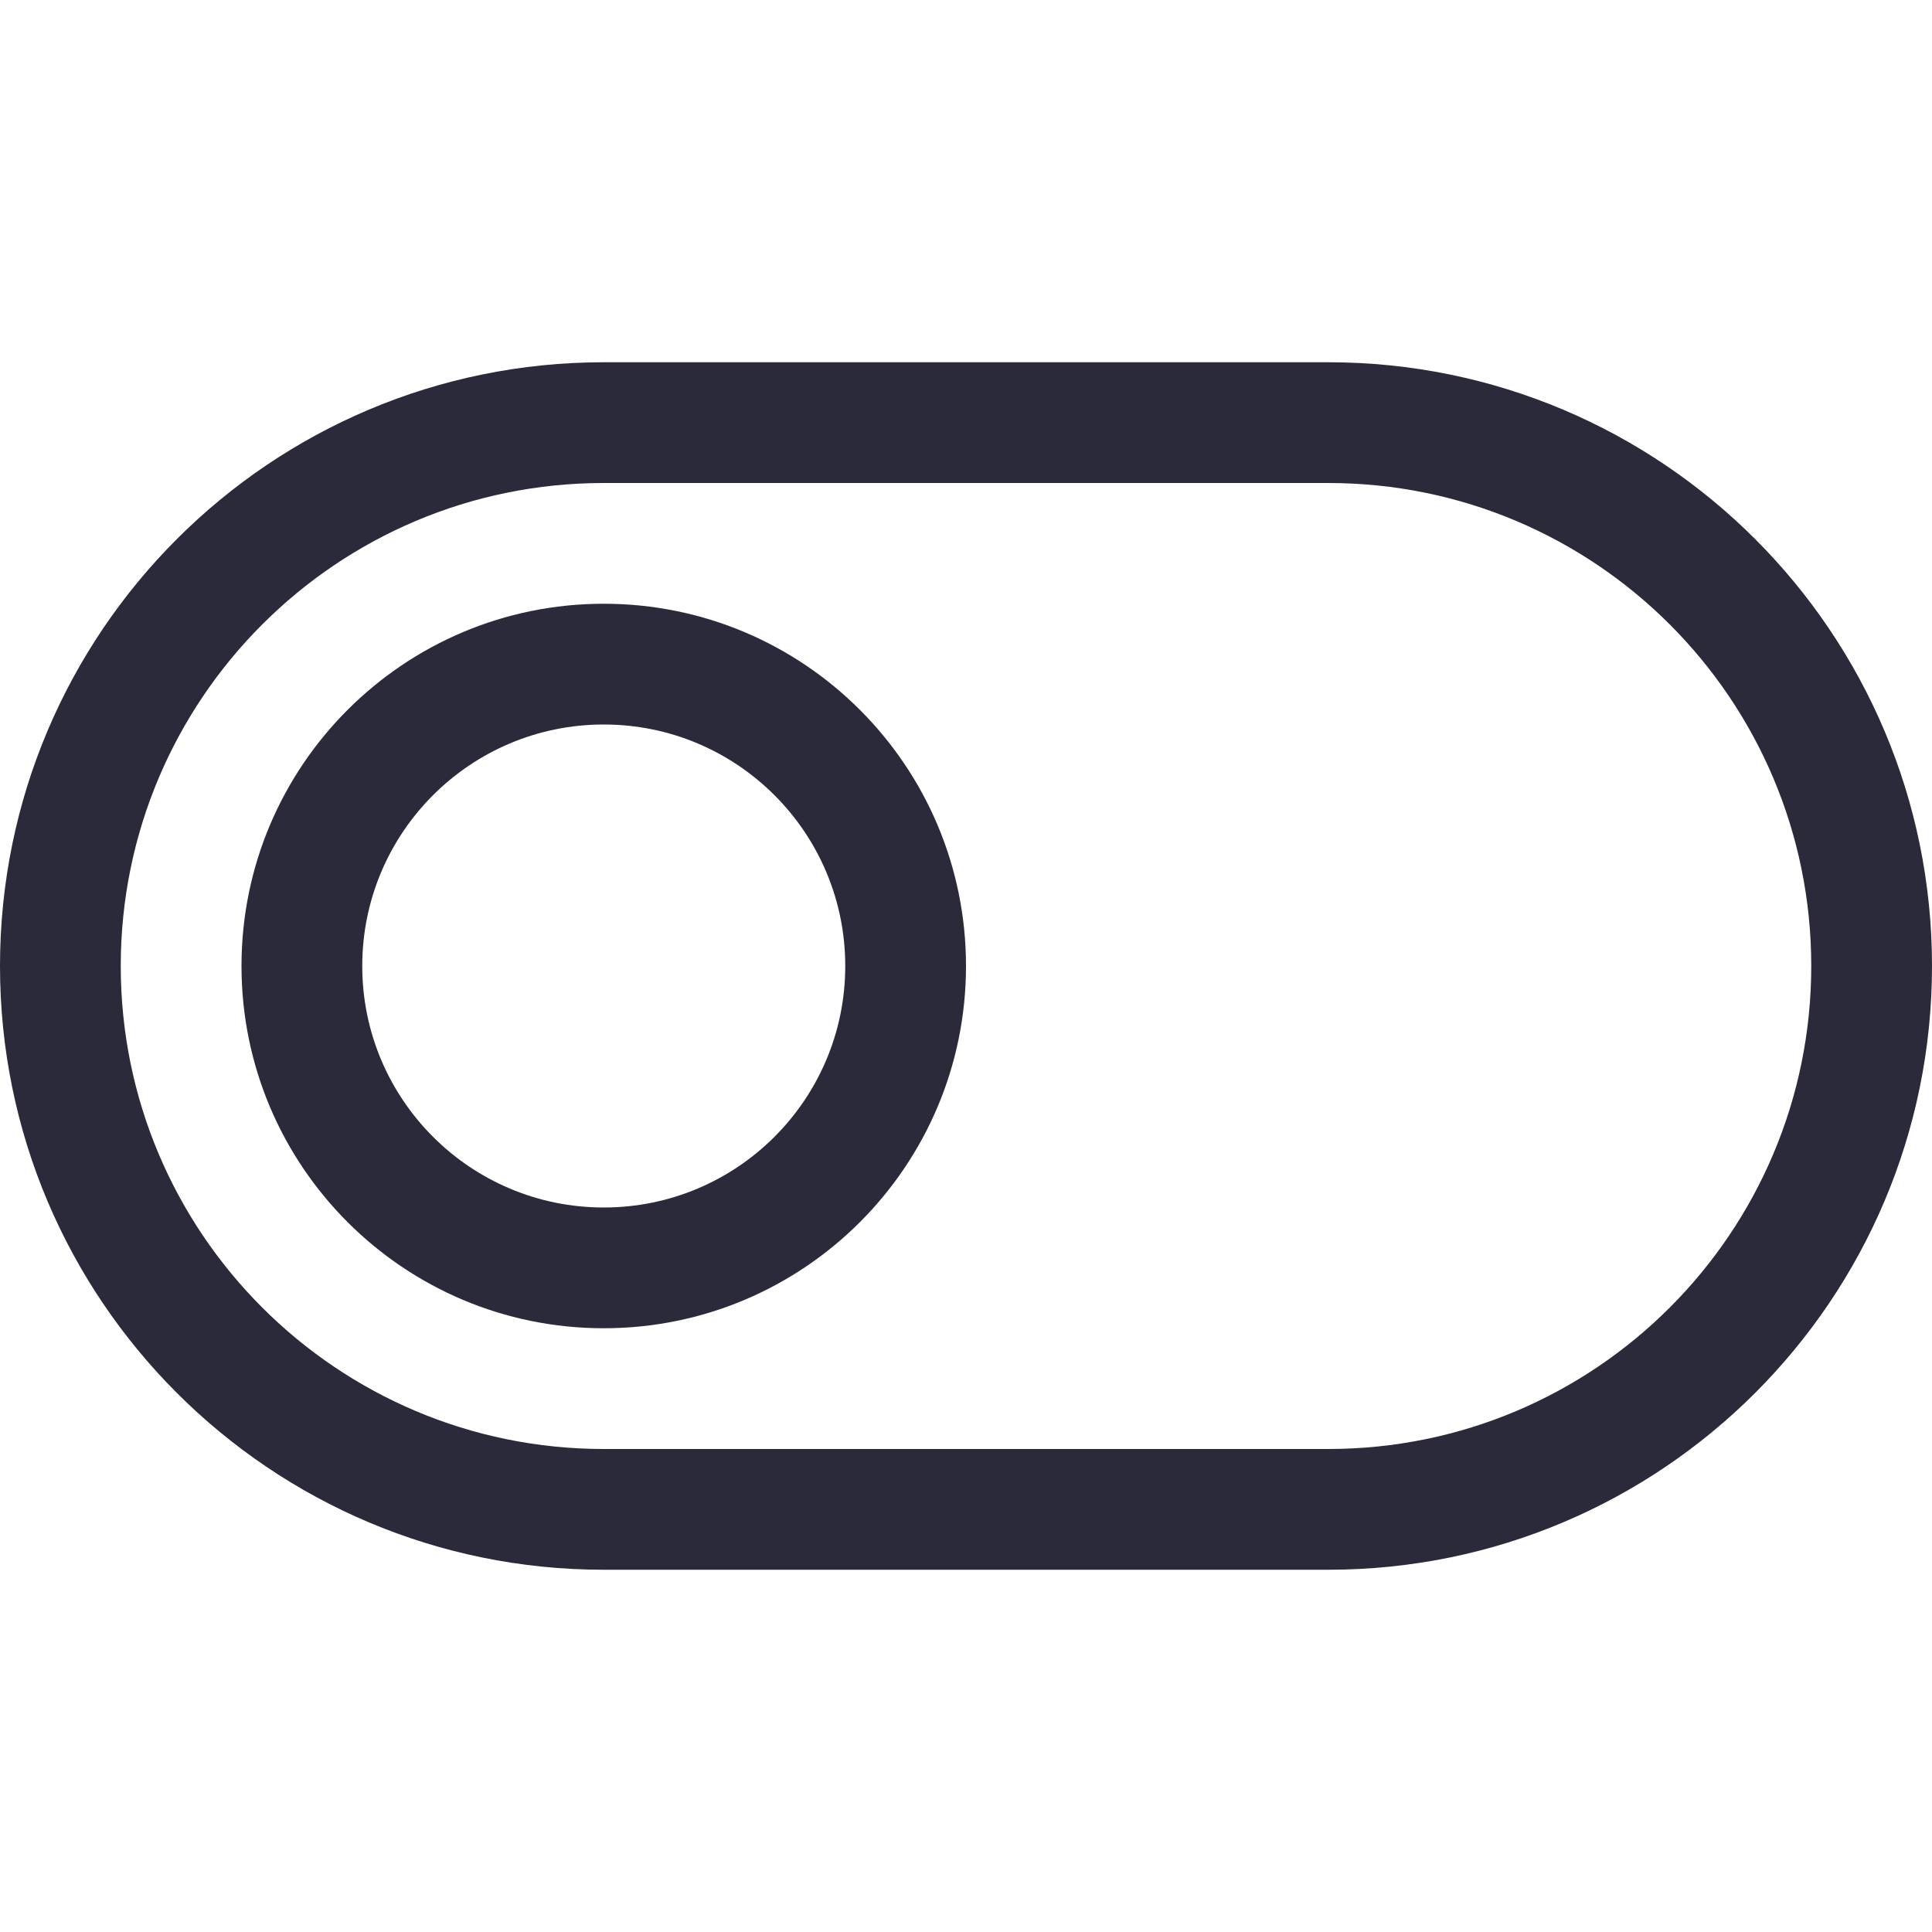
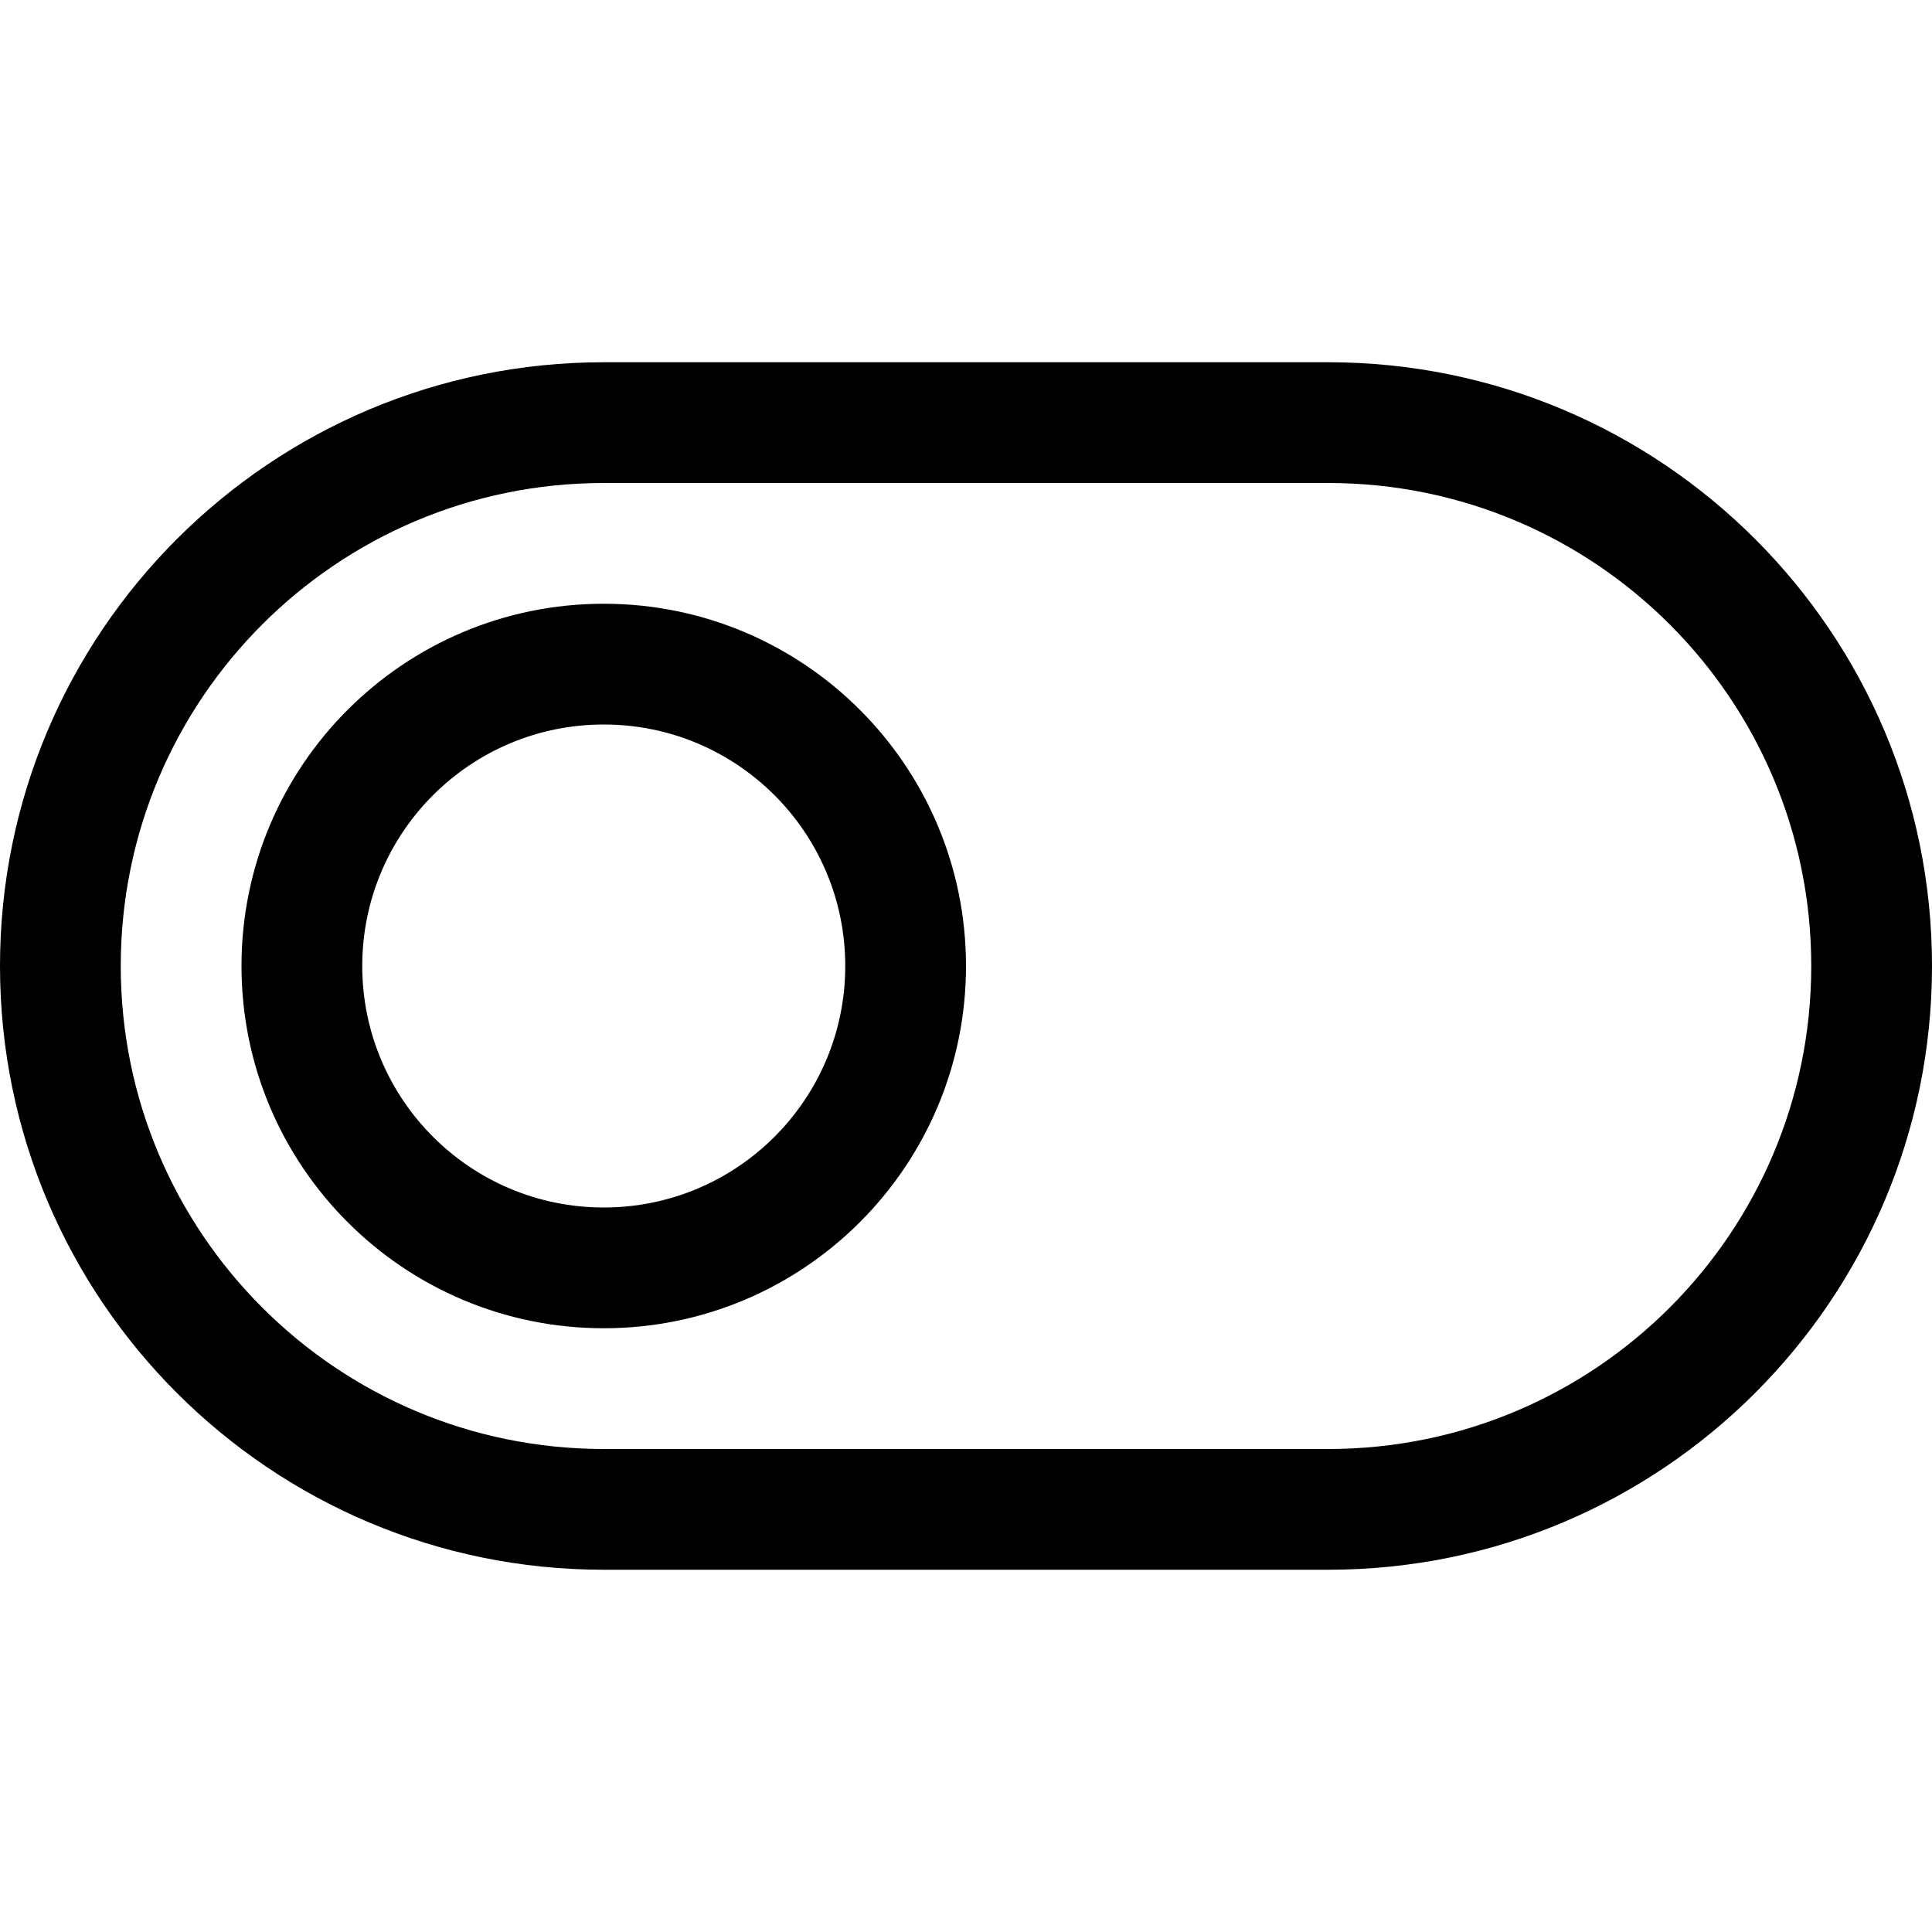
<svg xmlns="http://www.w3.org/2000/svg" t="1724586818532" class="icon" viewBox="0 0 1024 1024" version="1.1" p-id="23876" width="200" height="200">
-   <path d="M320 832a320 320 0 0 1 0-640h384a320 320 0 0 1 0 640zM704 256H320a256 256 0 0 0 0 512h384a256 256 0 0 0 0-512z" fill="#2A2A3B" p-id="23877" />
-   <path d="M320 704a192 192 0 1 1 192-192 192 192 0 0 1-192 192z m0-320a128 128 0 1 0 128 128 128 128 0 0 0-128-128z" fill="#2A2A3B" p-id="23878" />
+   <path d="M320 832a320 320 0 0 1 0-640h384a320 320 0 0 1 0 640zM704 256H320a256 256 0 0 0 0 512h384a256 256 0 0 0 0-512z" p-id="23877" />
+   <path d="M320 704a192 192 0 1 1 192-192 192 192 0 0 1-192 192z m0-320a128 128 0 1 0 128 128 128 128 0 0 0-128-128z" p-id="23878" />
</svg>
